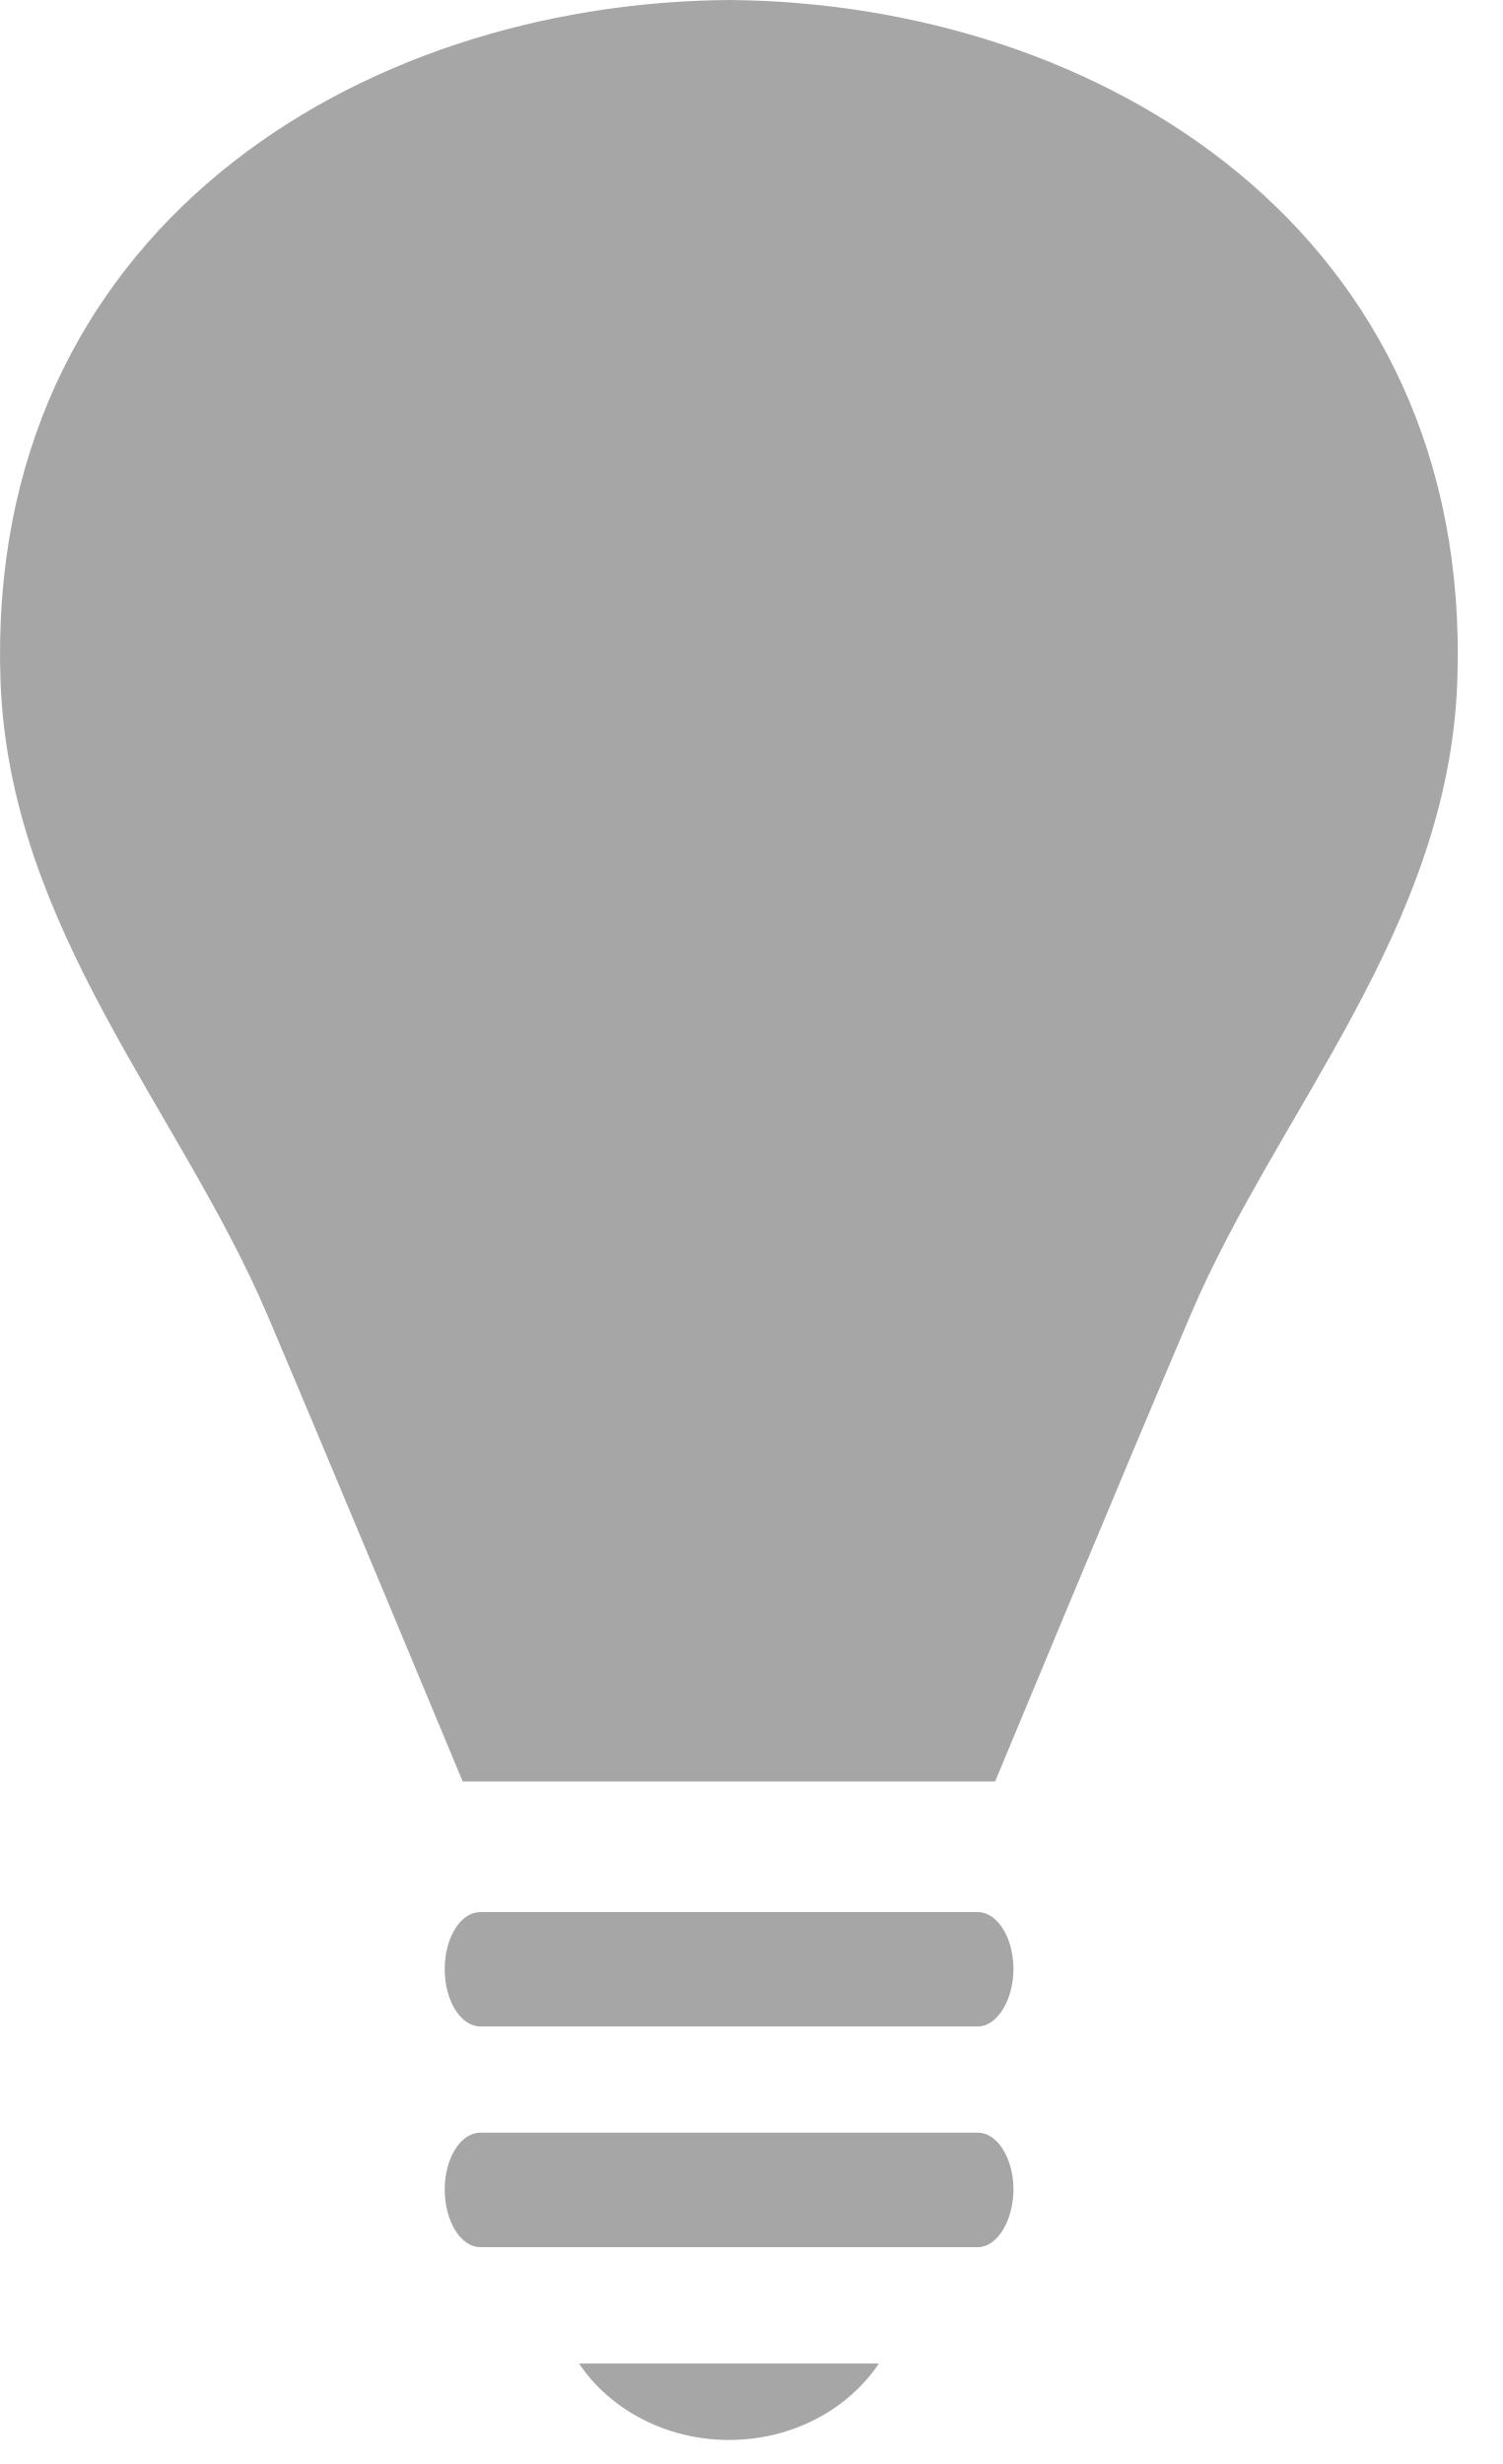
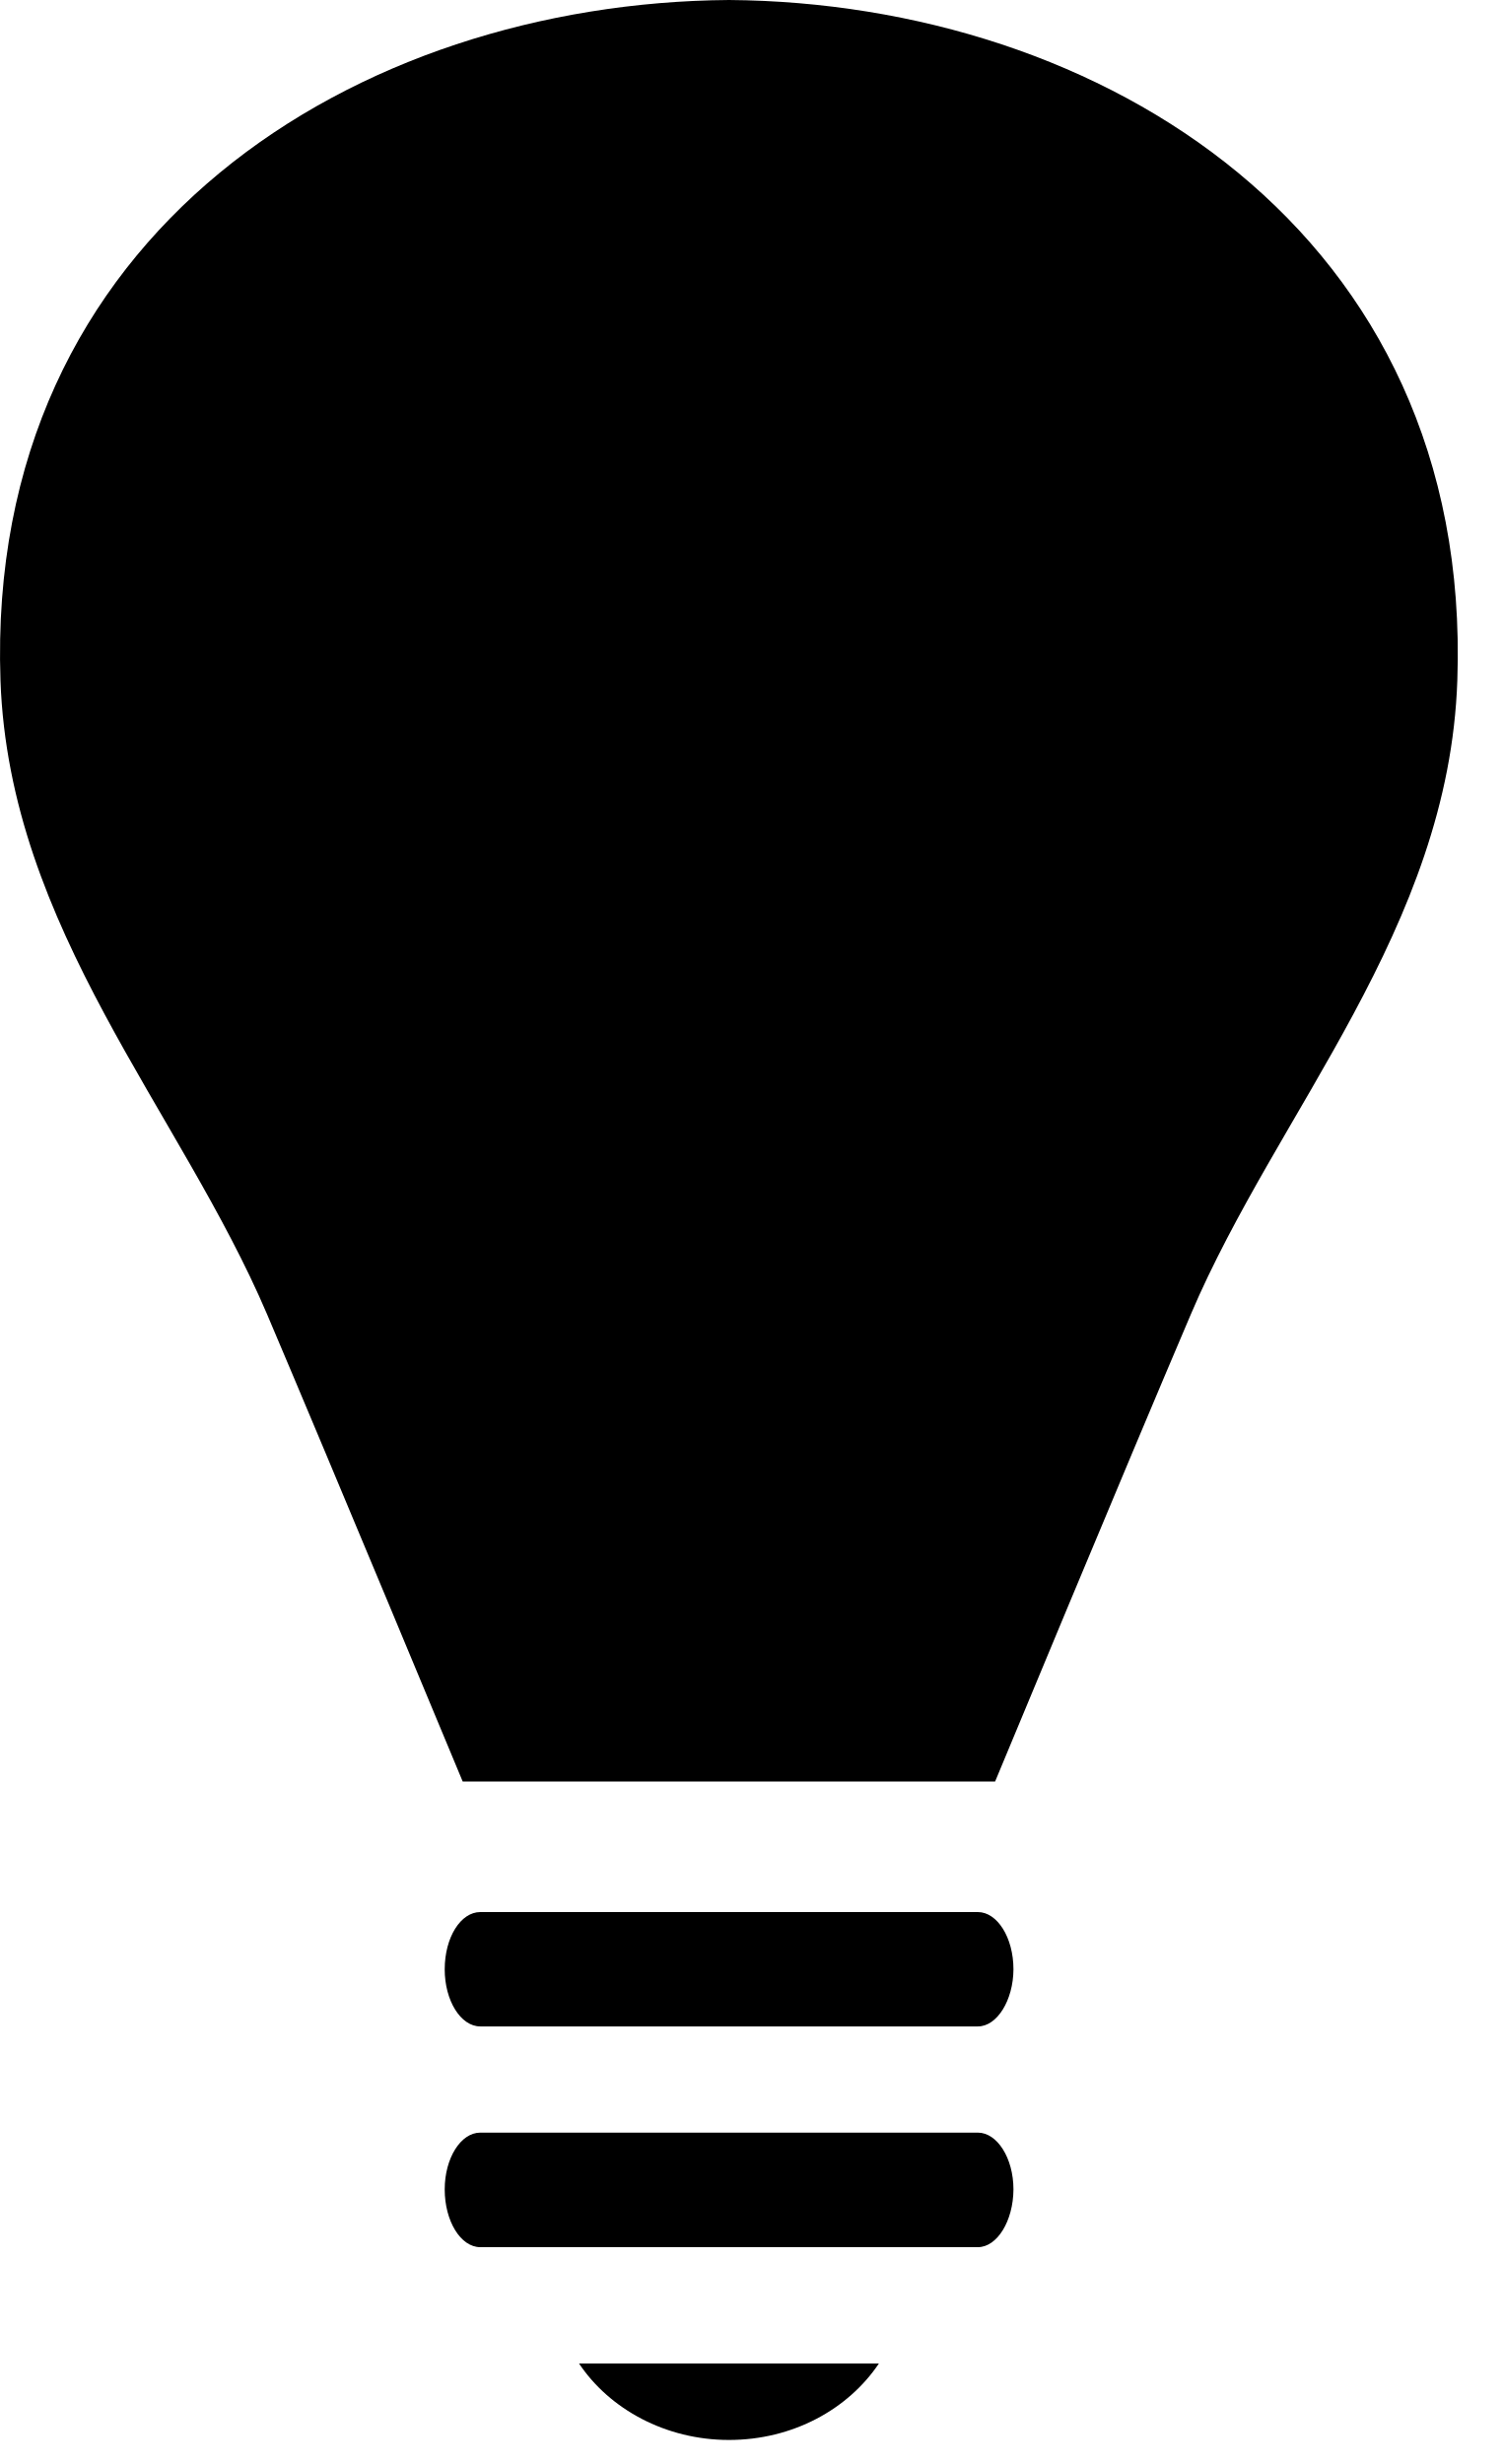
<svg xmlns="http://www.w3.org/2000/svg" width="25px" height="41px" viewBox="0 0 25 41" version="1.1">
  <defs />
  <g id="Page-1" stroke="none" stroke-width="1" fill="none" fill-rule="evenodd">
-     <g id="Desktop-Copy" transform="translate(-338, -634)" fill-opacity="0.35" fill="#000000">
+     <g id="Desktop-Copy" transform="translate(-338, -634)" fill-opacity="1.0" fill="#000000">
      <g id="Group-Copy-+-Page-1" transform="translate(38, 472)">
        <g id="Group-Copy">
          <g id="Group" transform="translate(54, 85)">
            <g id="iOS-+-Page-1" transform="translate(0, 77)">
              <g id="stage-+-Page-1" transform="translate(246, 0)">
                <path d="M12.13,40.6 C11.076,40.6 10.143,40.087 9.635,39.328 L14.625,39.328 C14.115,40.087 13.194,40.6 12.13,40.6 L12.13,40.6 Z M16.272,37.392 L7.992,37.392 C7.665,37.392 7.4,36.957 7.4,36.431 C7.4,35.909 7.668,35.486 7.992,35.486 L16.272,35.486 C16.592,35.486 16.864,35.909 16.864,36.431 C16.861,36.957 16.592,37.392 16.272,37.392 L16.272,37.392 Z M16.272,33.719 L7.992,33.719 C7.665,33.719 7.4,33.287 7.4,32.77 C7.4,32.233 7.668,31.816 7.992,31.816 L16.272,31.816 C16.592,31.816 16.864,32.236 16.864,32.77 C16.861,33.283 16.592,33.719 16.272,33.719 L16.272,33.719 Z M19.815,21.871 C18.734,24.403 16.559,29.643 16.559,29.643 L7.699,29.643 C7.699,29.643 5.521,24.403 4.445,21.871 C2.998,18.476 0.153,15.451 0.008,11.322 C-0.249,3.854 5.944,0.046 12.13,0 C18.314,0.046 24.507,3.854 24.25,11.319 C24.111,15.451 21.26,18.476 19.815,21.871 L19.815,21.871 Z" id="ld" />
              </g>
            </g>
          </g>
        </g>
      </g>
    </g>
  </g>
</svg>
